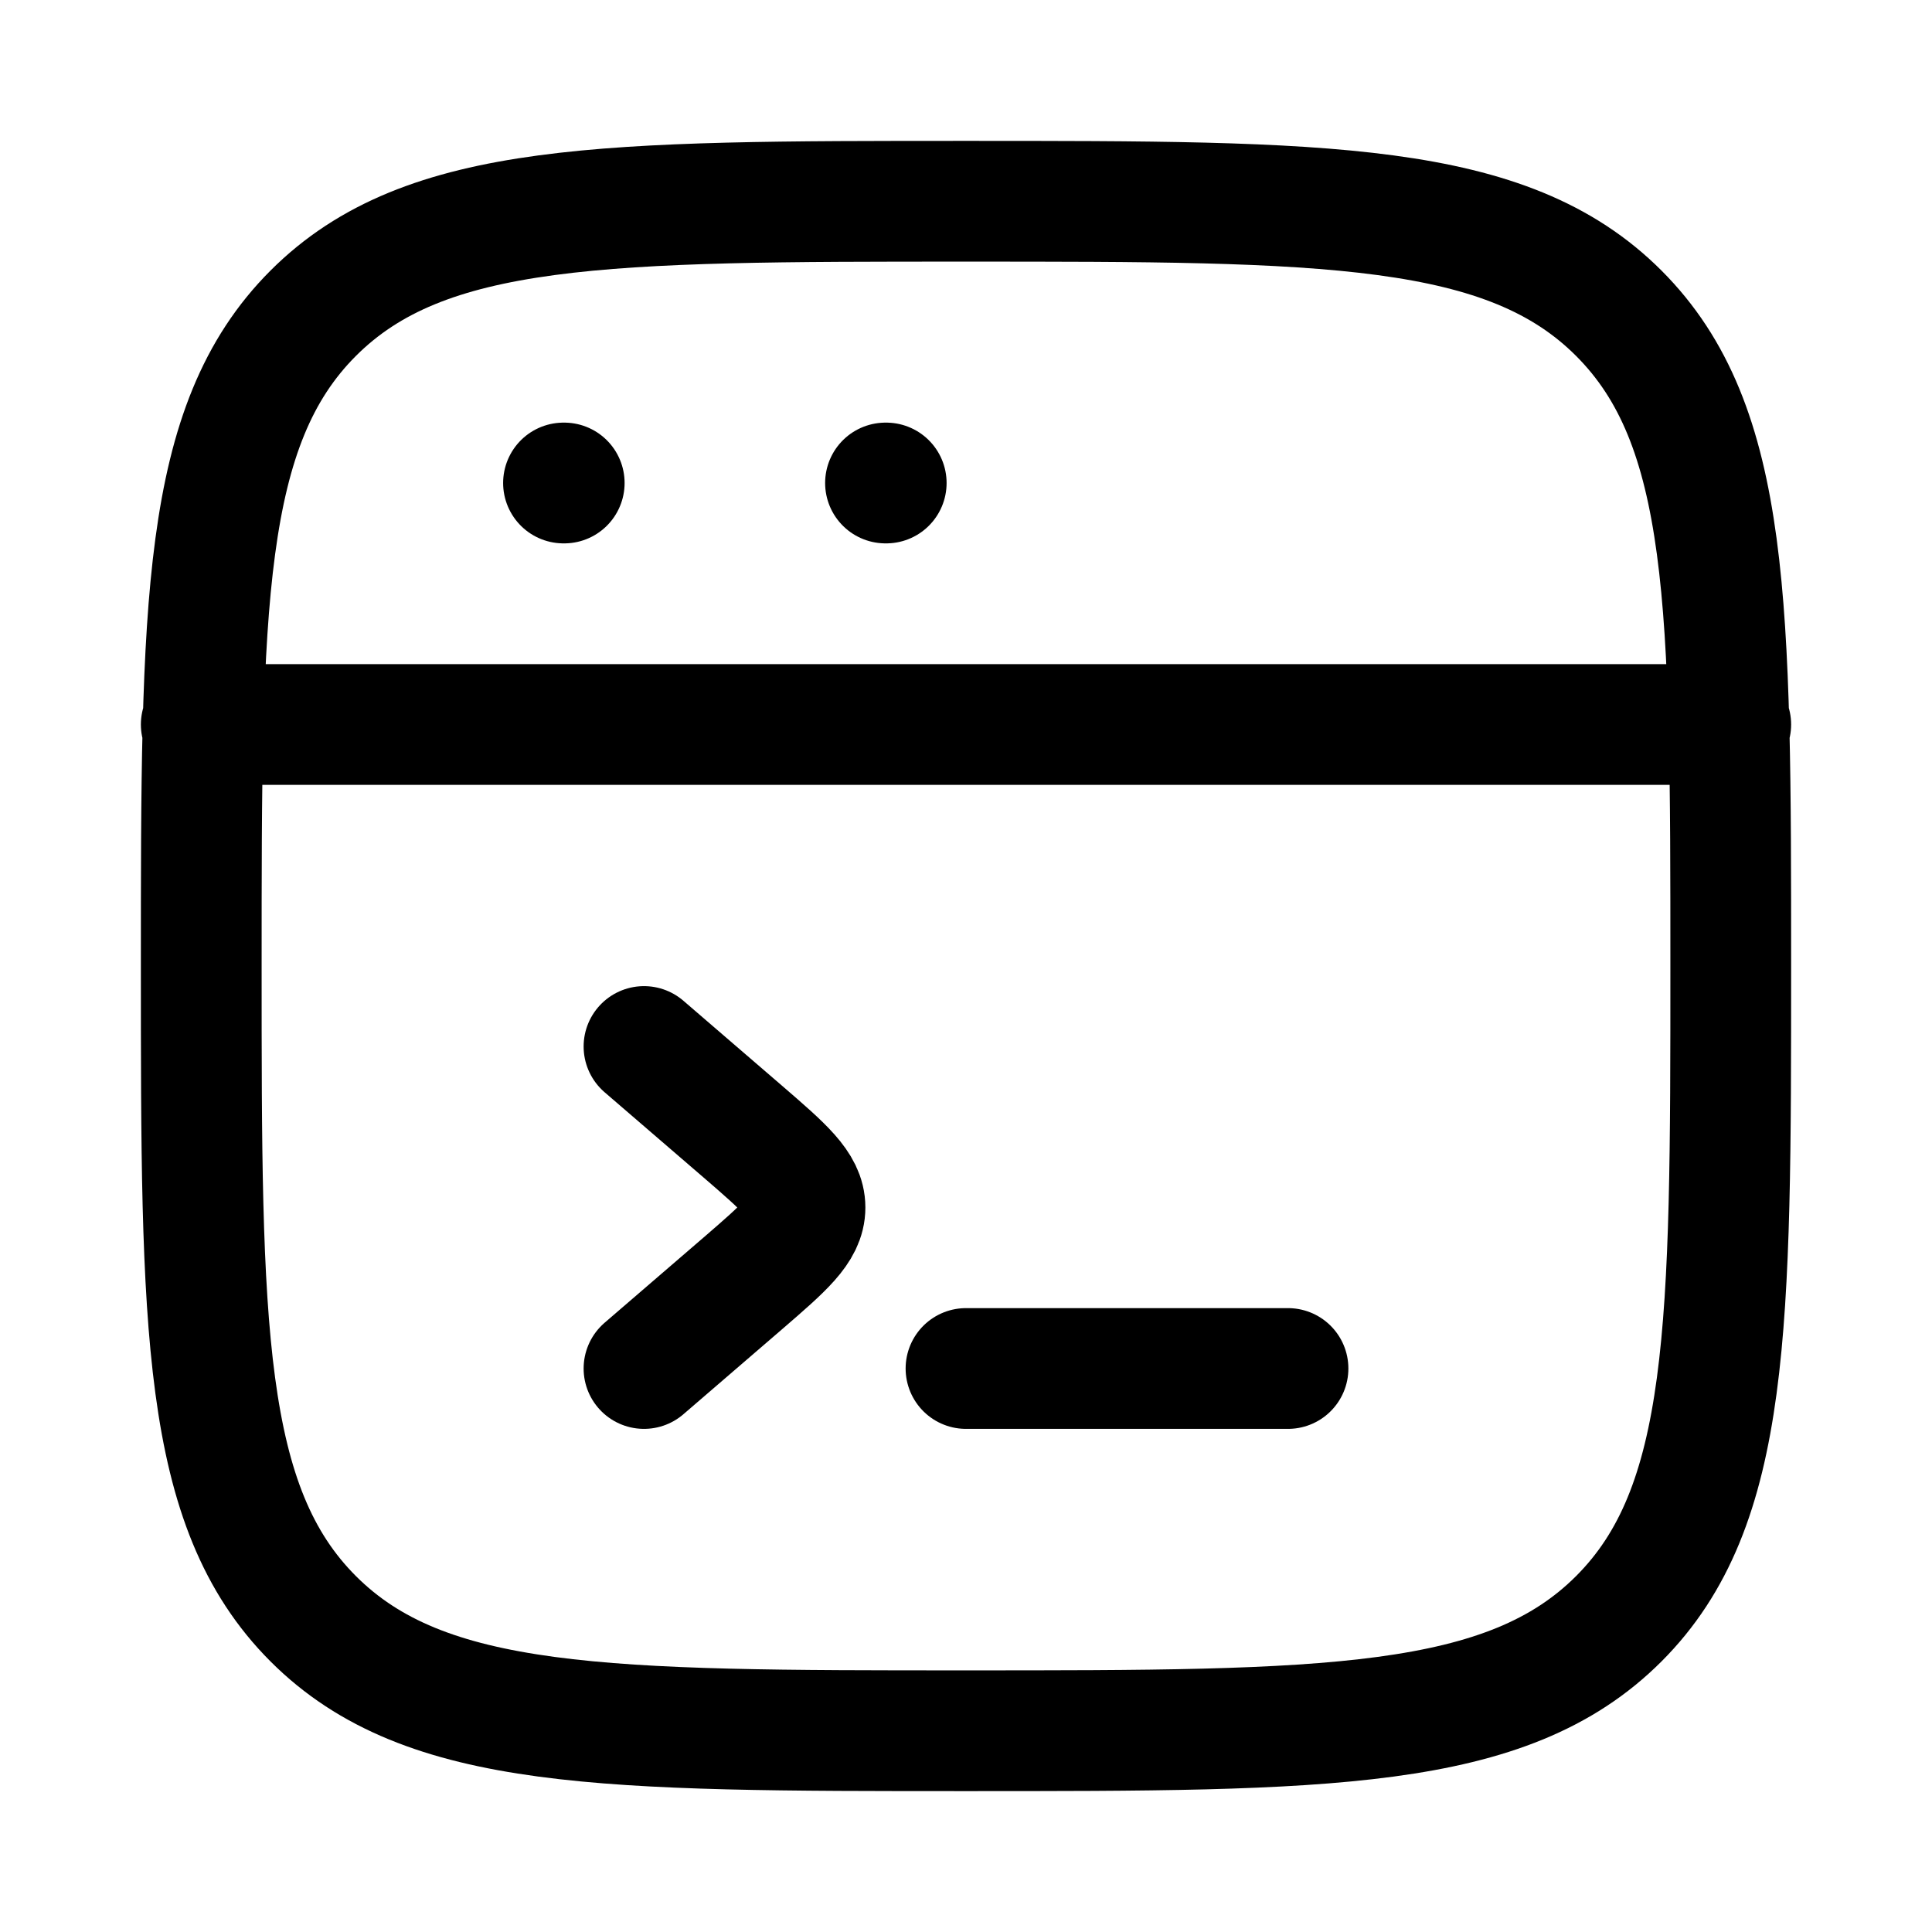
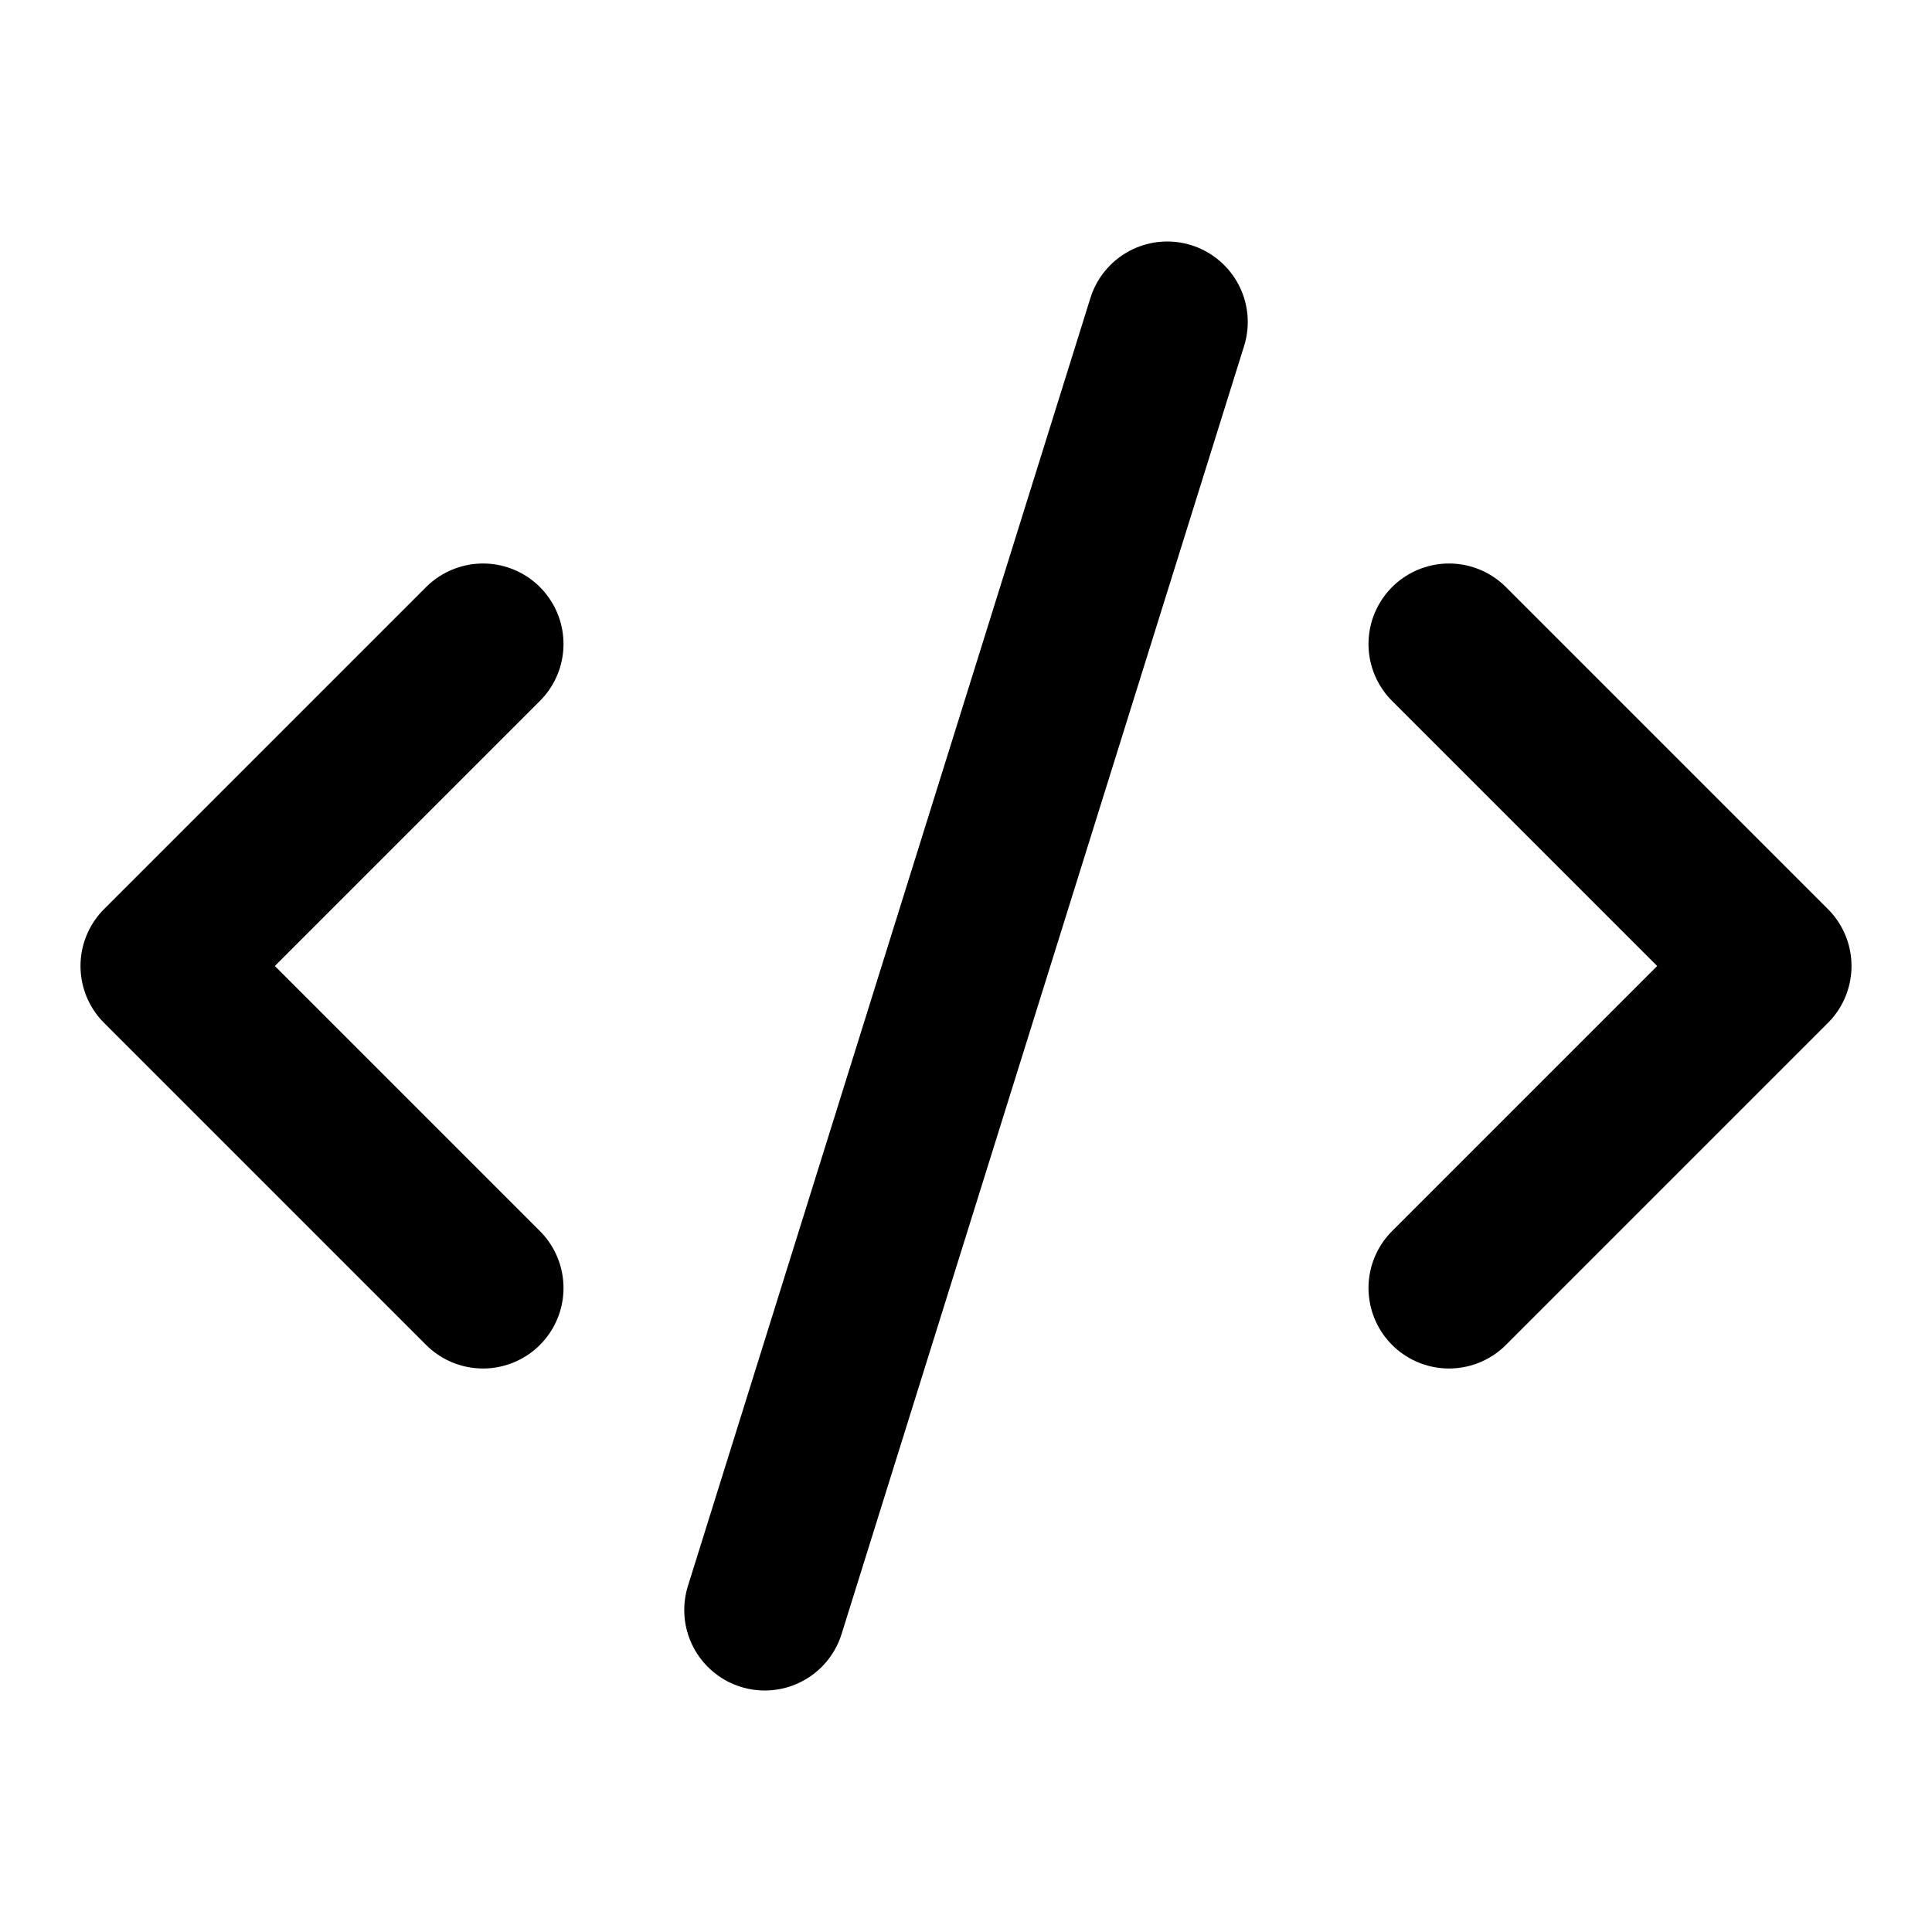
- <svg xmlns="http://www.w3.org/2000/svg" width="24" height="24" viewBox="0 0 24 24" fill="none">
-   <path d="M2.5 9H21.5M7 6H7.009M11 6H11.009M2.5 12C2.5 7.522 2.5 5.282 3.891 3.891C5.282 2.5 7.521 2.5 12 2.5C16.478 2.5 18.718 2.5 20.109 3.891C21.5 5.282 21.5 7.521 21.5 12C21.5 16.478 21.5 18.718 20.109 20.109C18.718 21.5 16.479 21.5 12 21.5C7.522 21.5 5.282 21.5 3.891 20.109C2.5 18.718 2.5 16.479 2.5 12Z" stroke="black" stroke-width="1.5" stroke-linecap="round" stroke-linejoin="round" />
-   <path d="M8 13L9.227 14.057C9.742 14.502 10 14.724 10 15C10 15.276 9.742 15.498 9.227 15.943L8 17M12 17H16" stroke="black" stroke-width="1.5" stroke-linecap="round" stroke-linejoin="round" />
+ <svg xmlns="http://www.w3.org/2000/svg" width="64" height="64" viewBox="0 0 24 24" fill="none" stroke="currentColor" stroke-width="2" stroke-linecap="round" stroke-linejoin="round">
+   <path d="m18 16 4-4-4-4" />
+   <path d="m6 8-4 4 4 4" />
+   <path d="m14.5 4-5 16" />
</svg>
